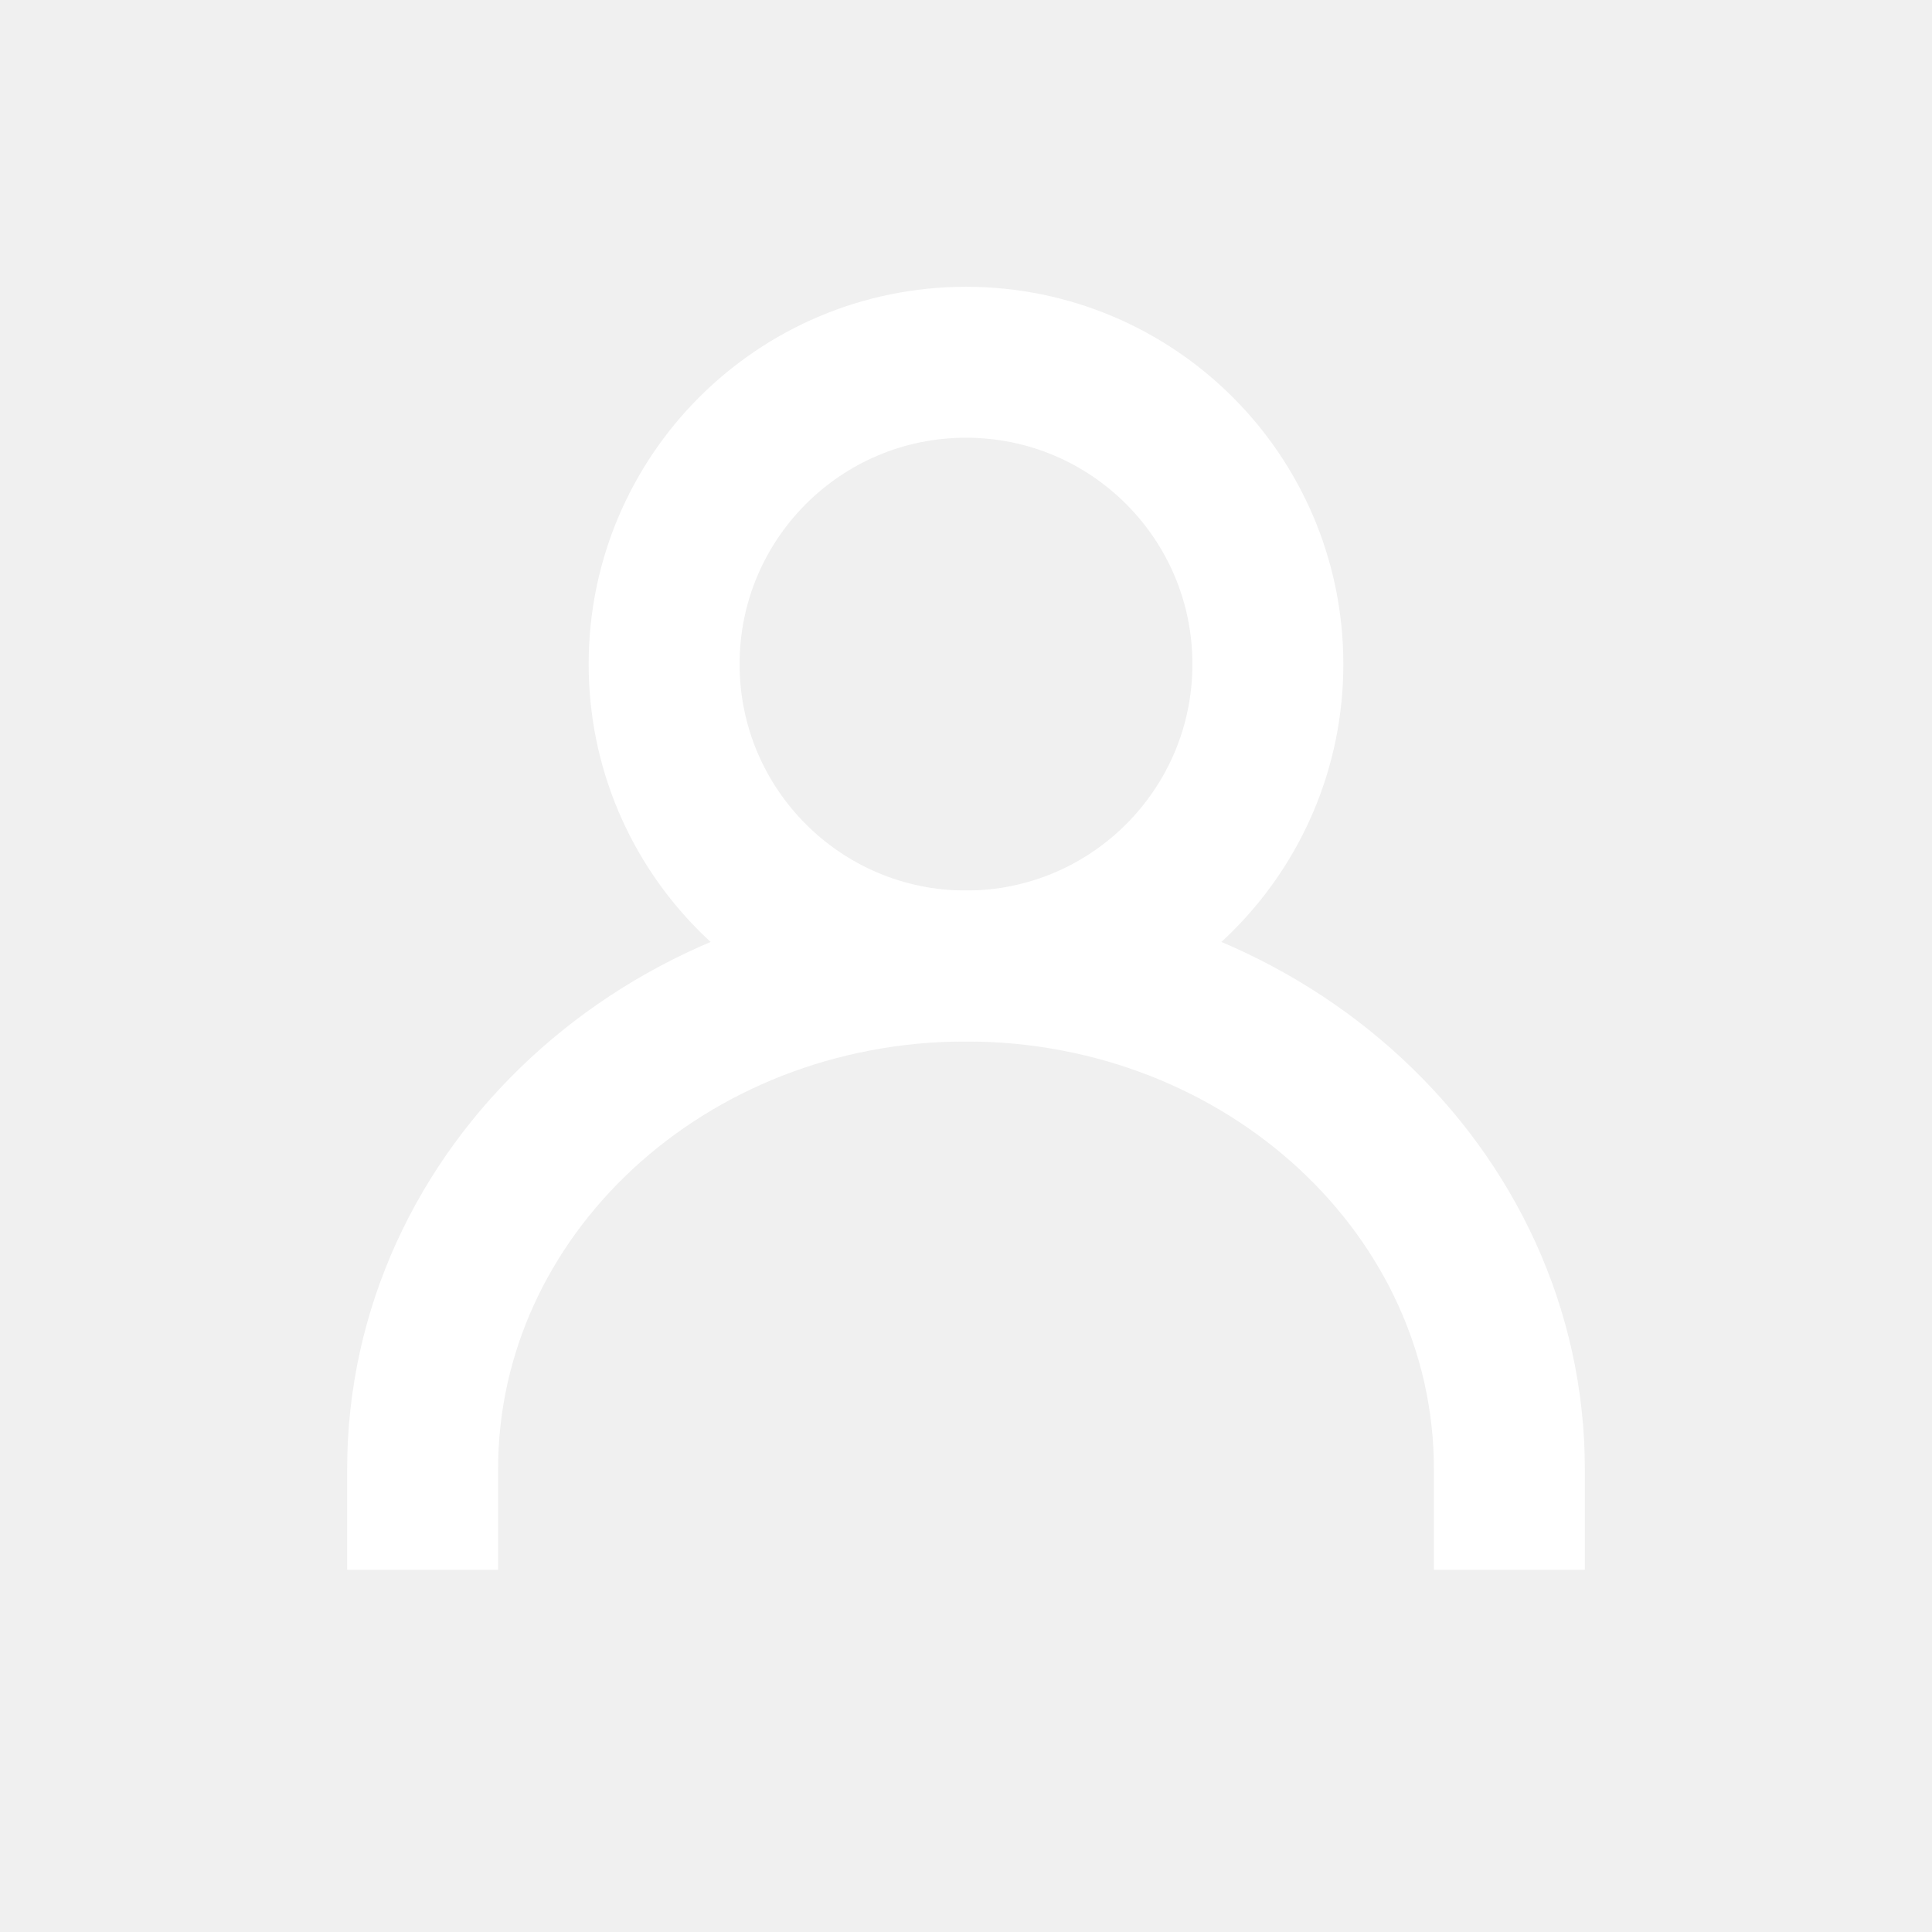
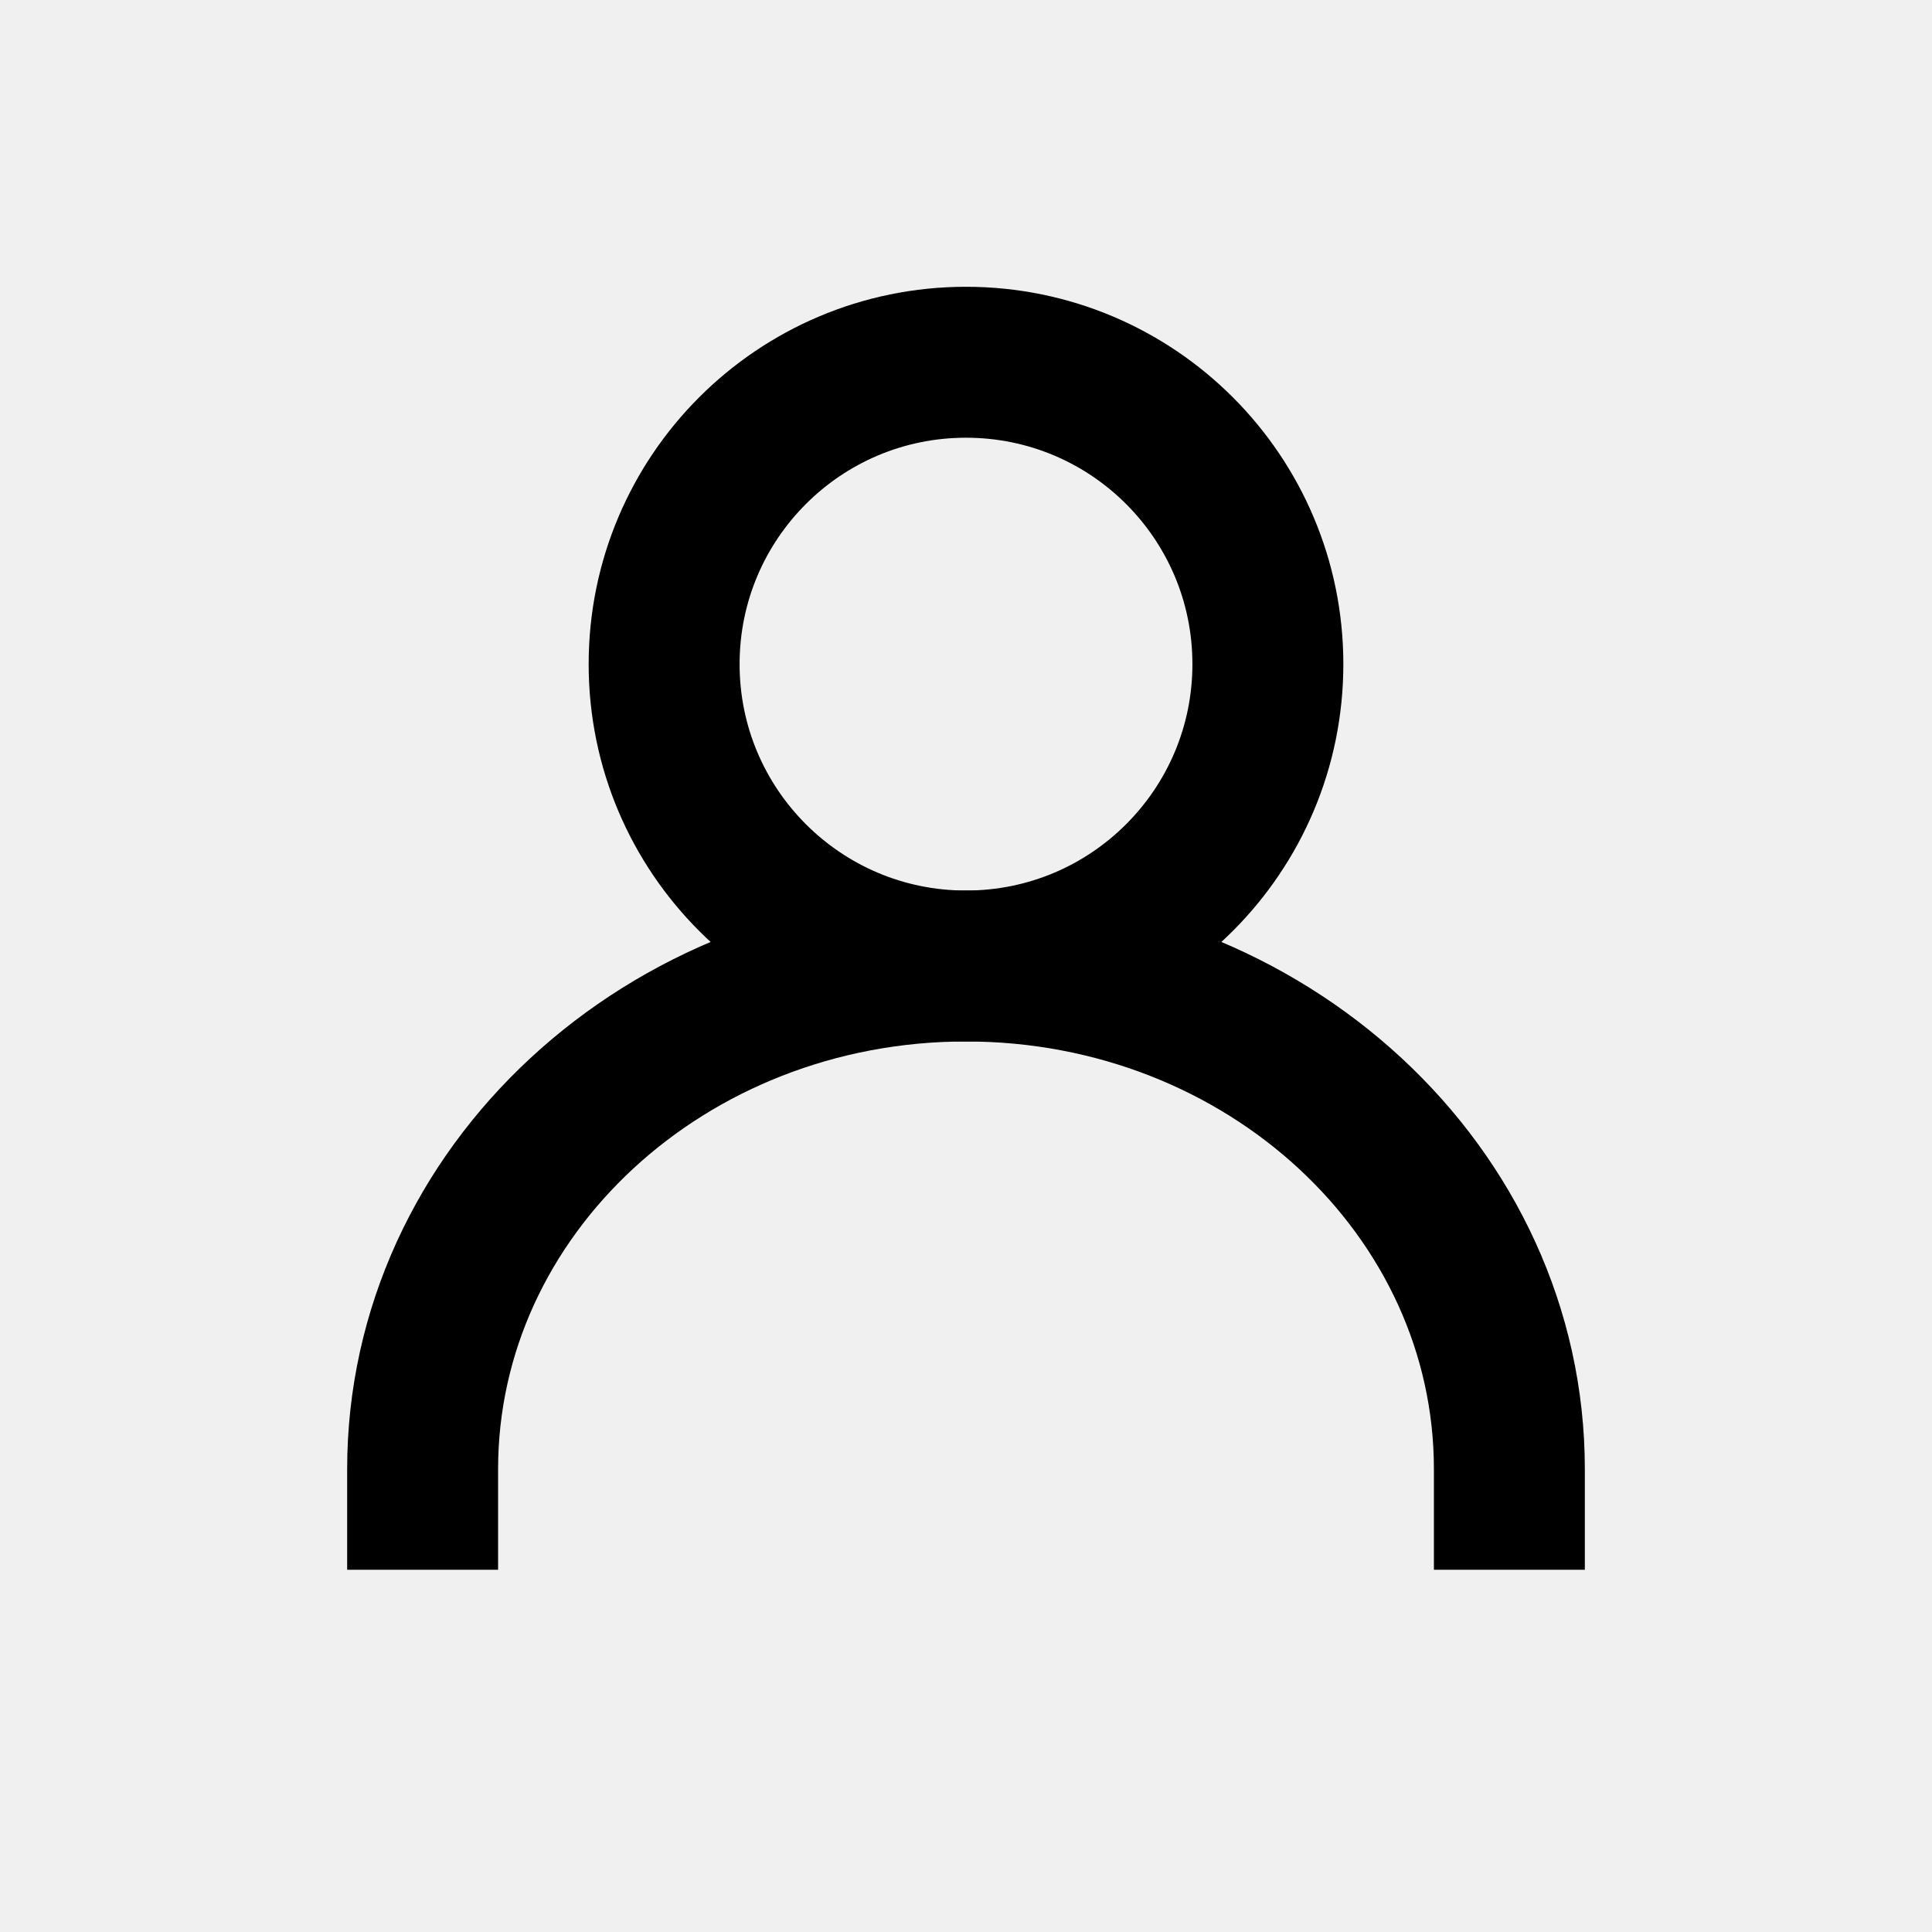
<svg xmlns="http://www.w3.org/2000/svg" width="16" height="16" viewBox="0 0 16 16" fill="none">
-   <path d="M3.5 13V12.167C3.5 9.866 5.515 8 8 8C10.485 8 12.5 9.866 12.5 12.167V13" stroke="white" stroke-width="1.25" />
-   <path d="M8 8C9.381 8 10.5 6.881 10.5 5.5C10.5 4.119 9.381 3 8 3C6.619 3 5.5 4.119 5.5 5.5C5.5 6.881 6.619 8 8 8Z" stroke="white" stroke-width="1.25" stroke-linecap="round" stroke-linejoin="round" />
+   <path d="M3.5 13V12.167C3.5 9.866 5.515 8 8 8C10.485 8 12.5 9.866 12.5 12.167V13" stroke="currentColor" stroke-width="1.25" />
+   <path d="M8 8C9.381 8 10.5 6.881 10.5 5.5C10.5 4.119 9.381 3 8 3C6.619 3 5.5 4.119 5.5 5.5C5.5 6.881 6.619 8 8 8Z" stroke="currentColor" stroke-width="1.25" stroke-linecap="round" stroke-linejoin="round" />
</svg>
